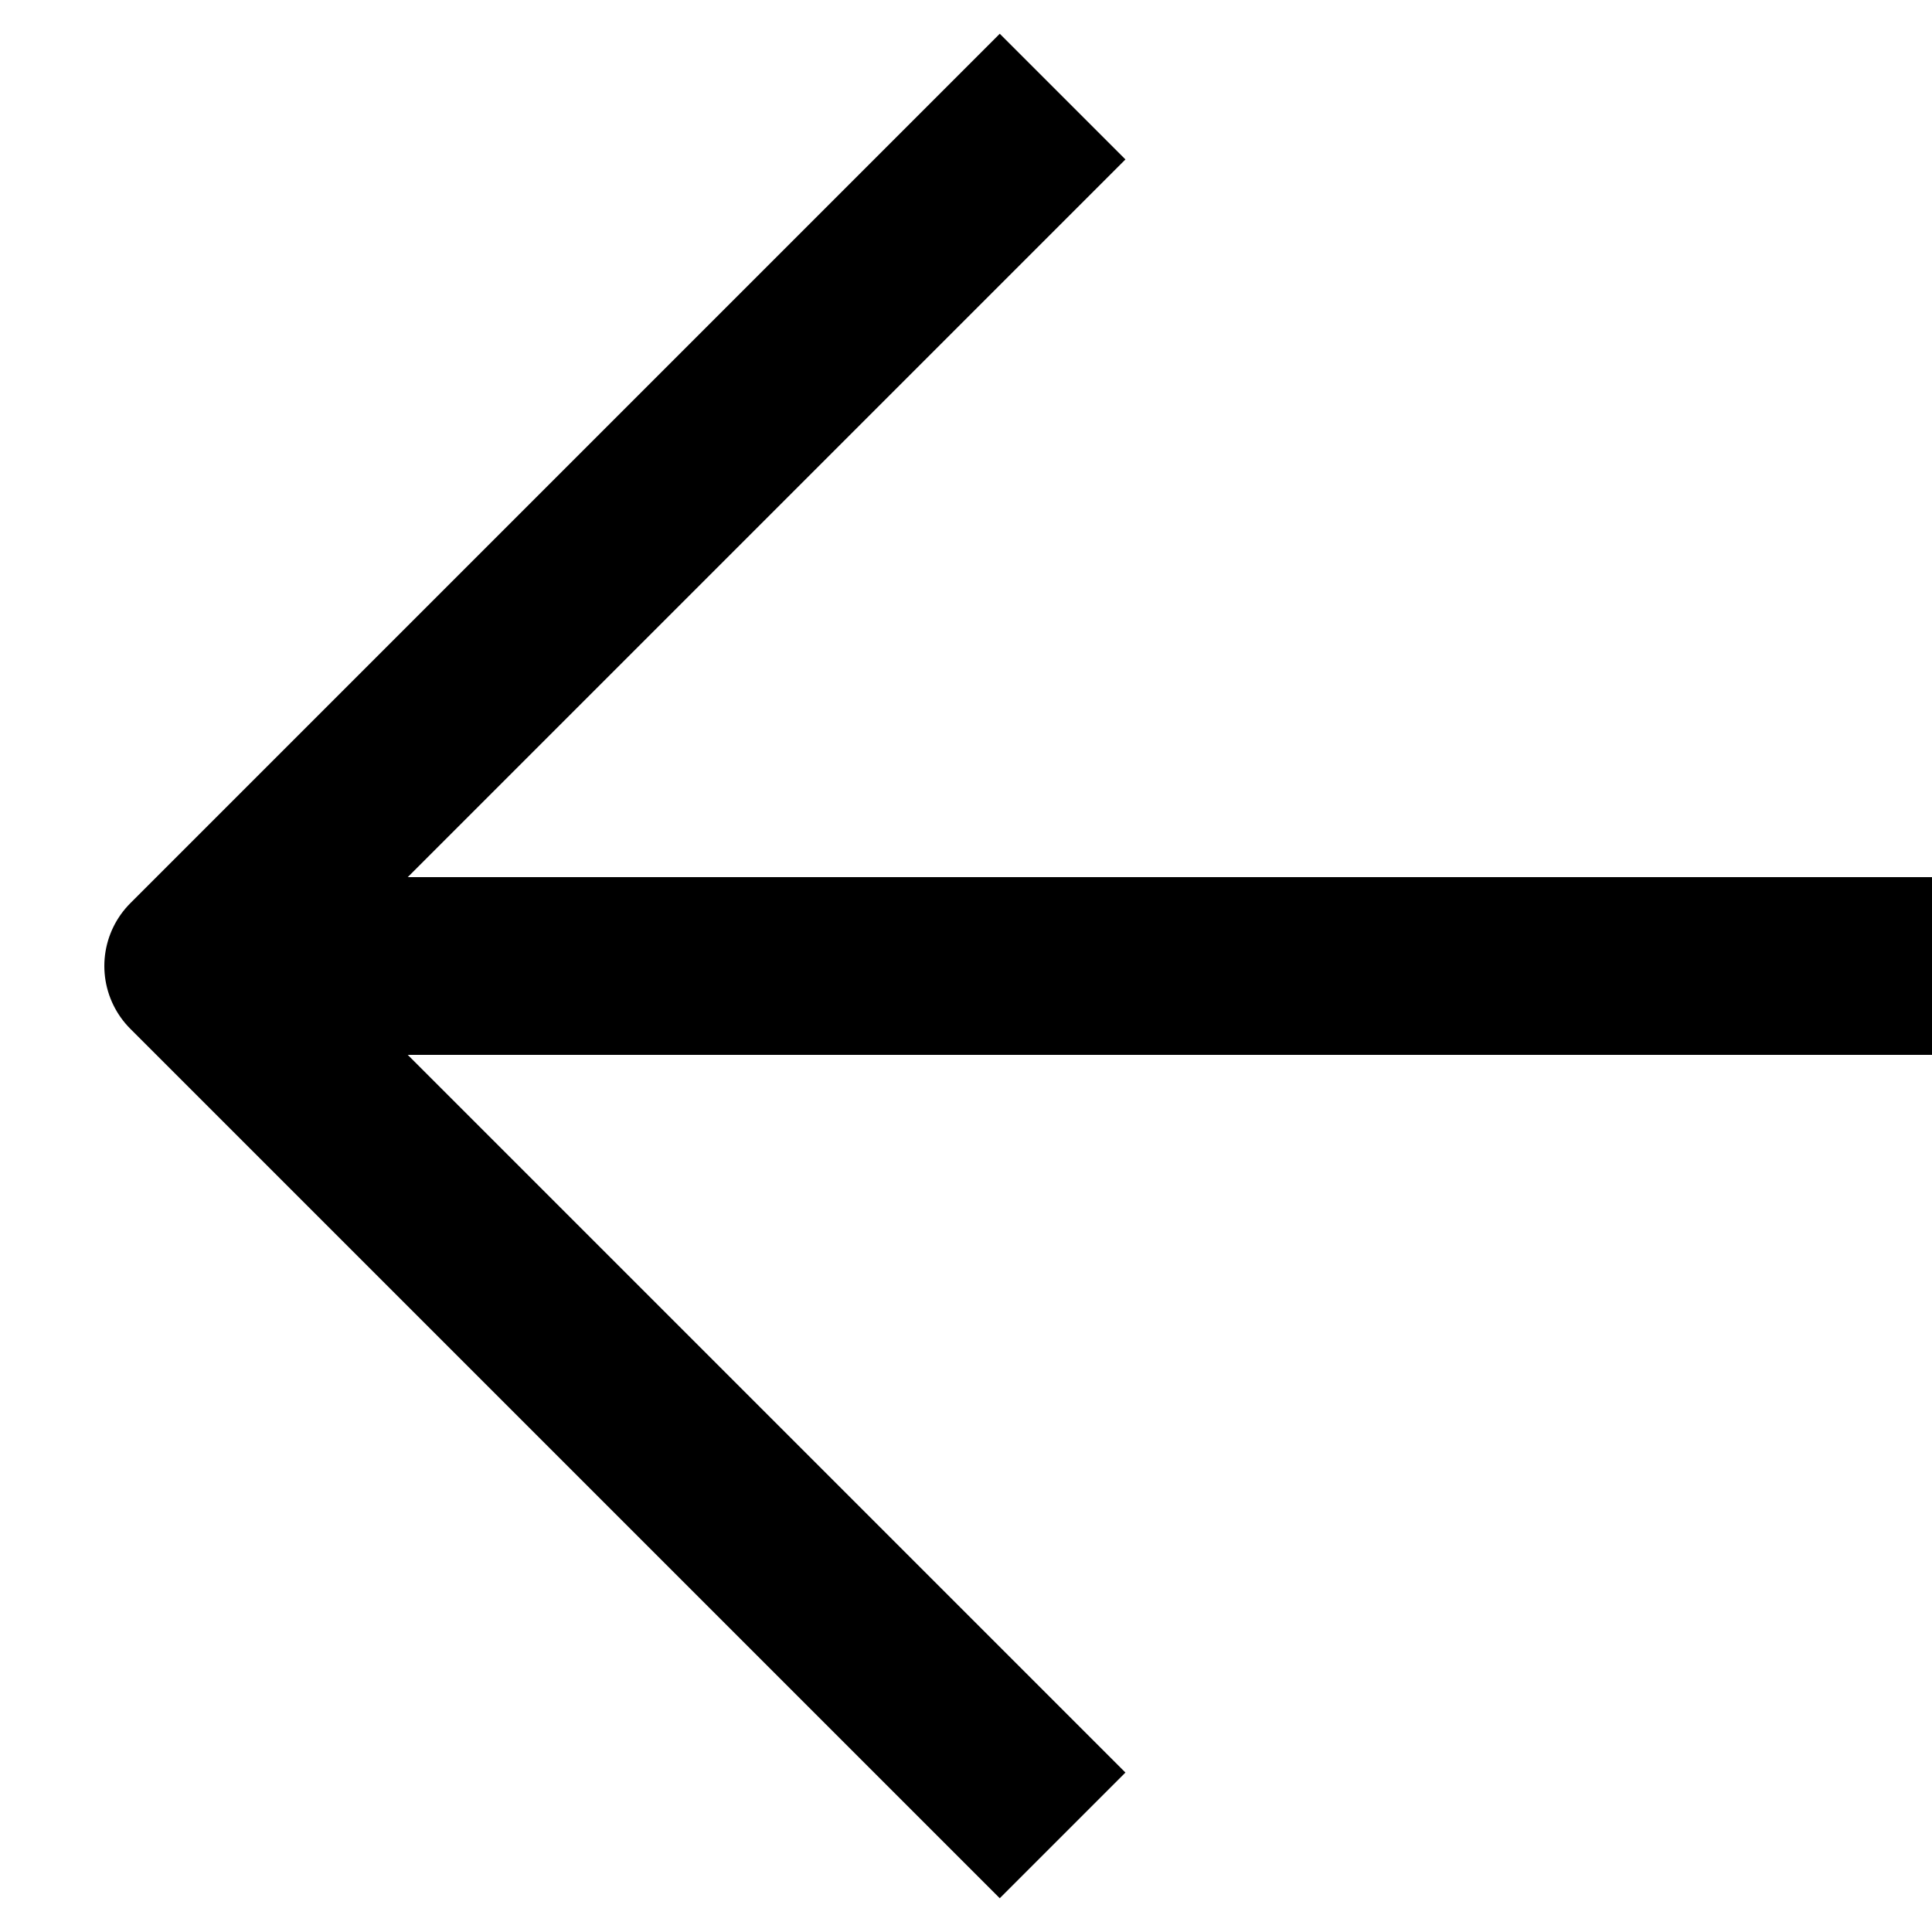
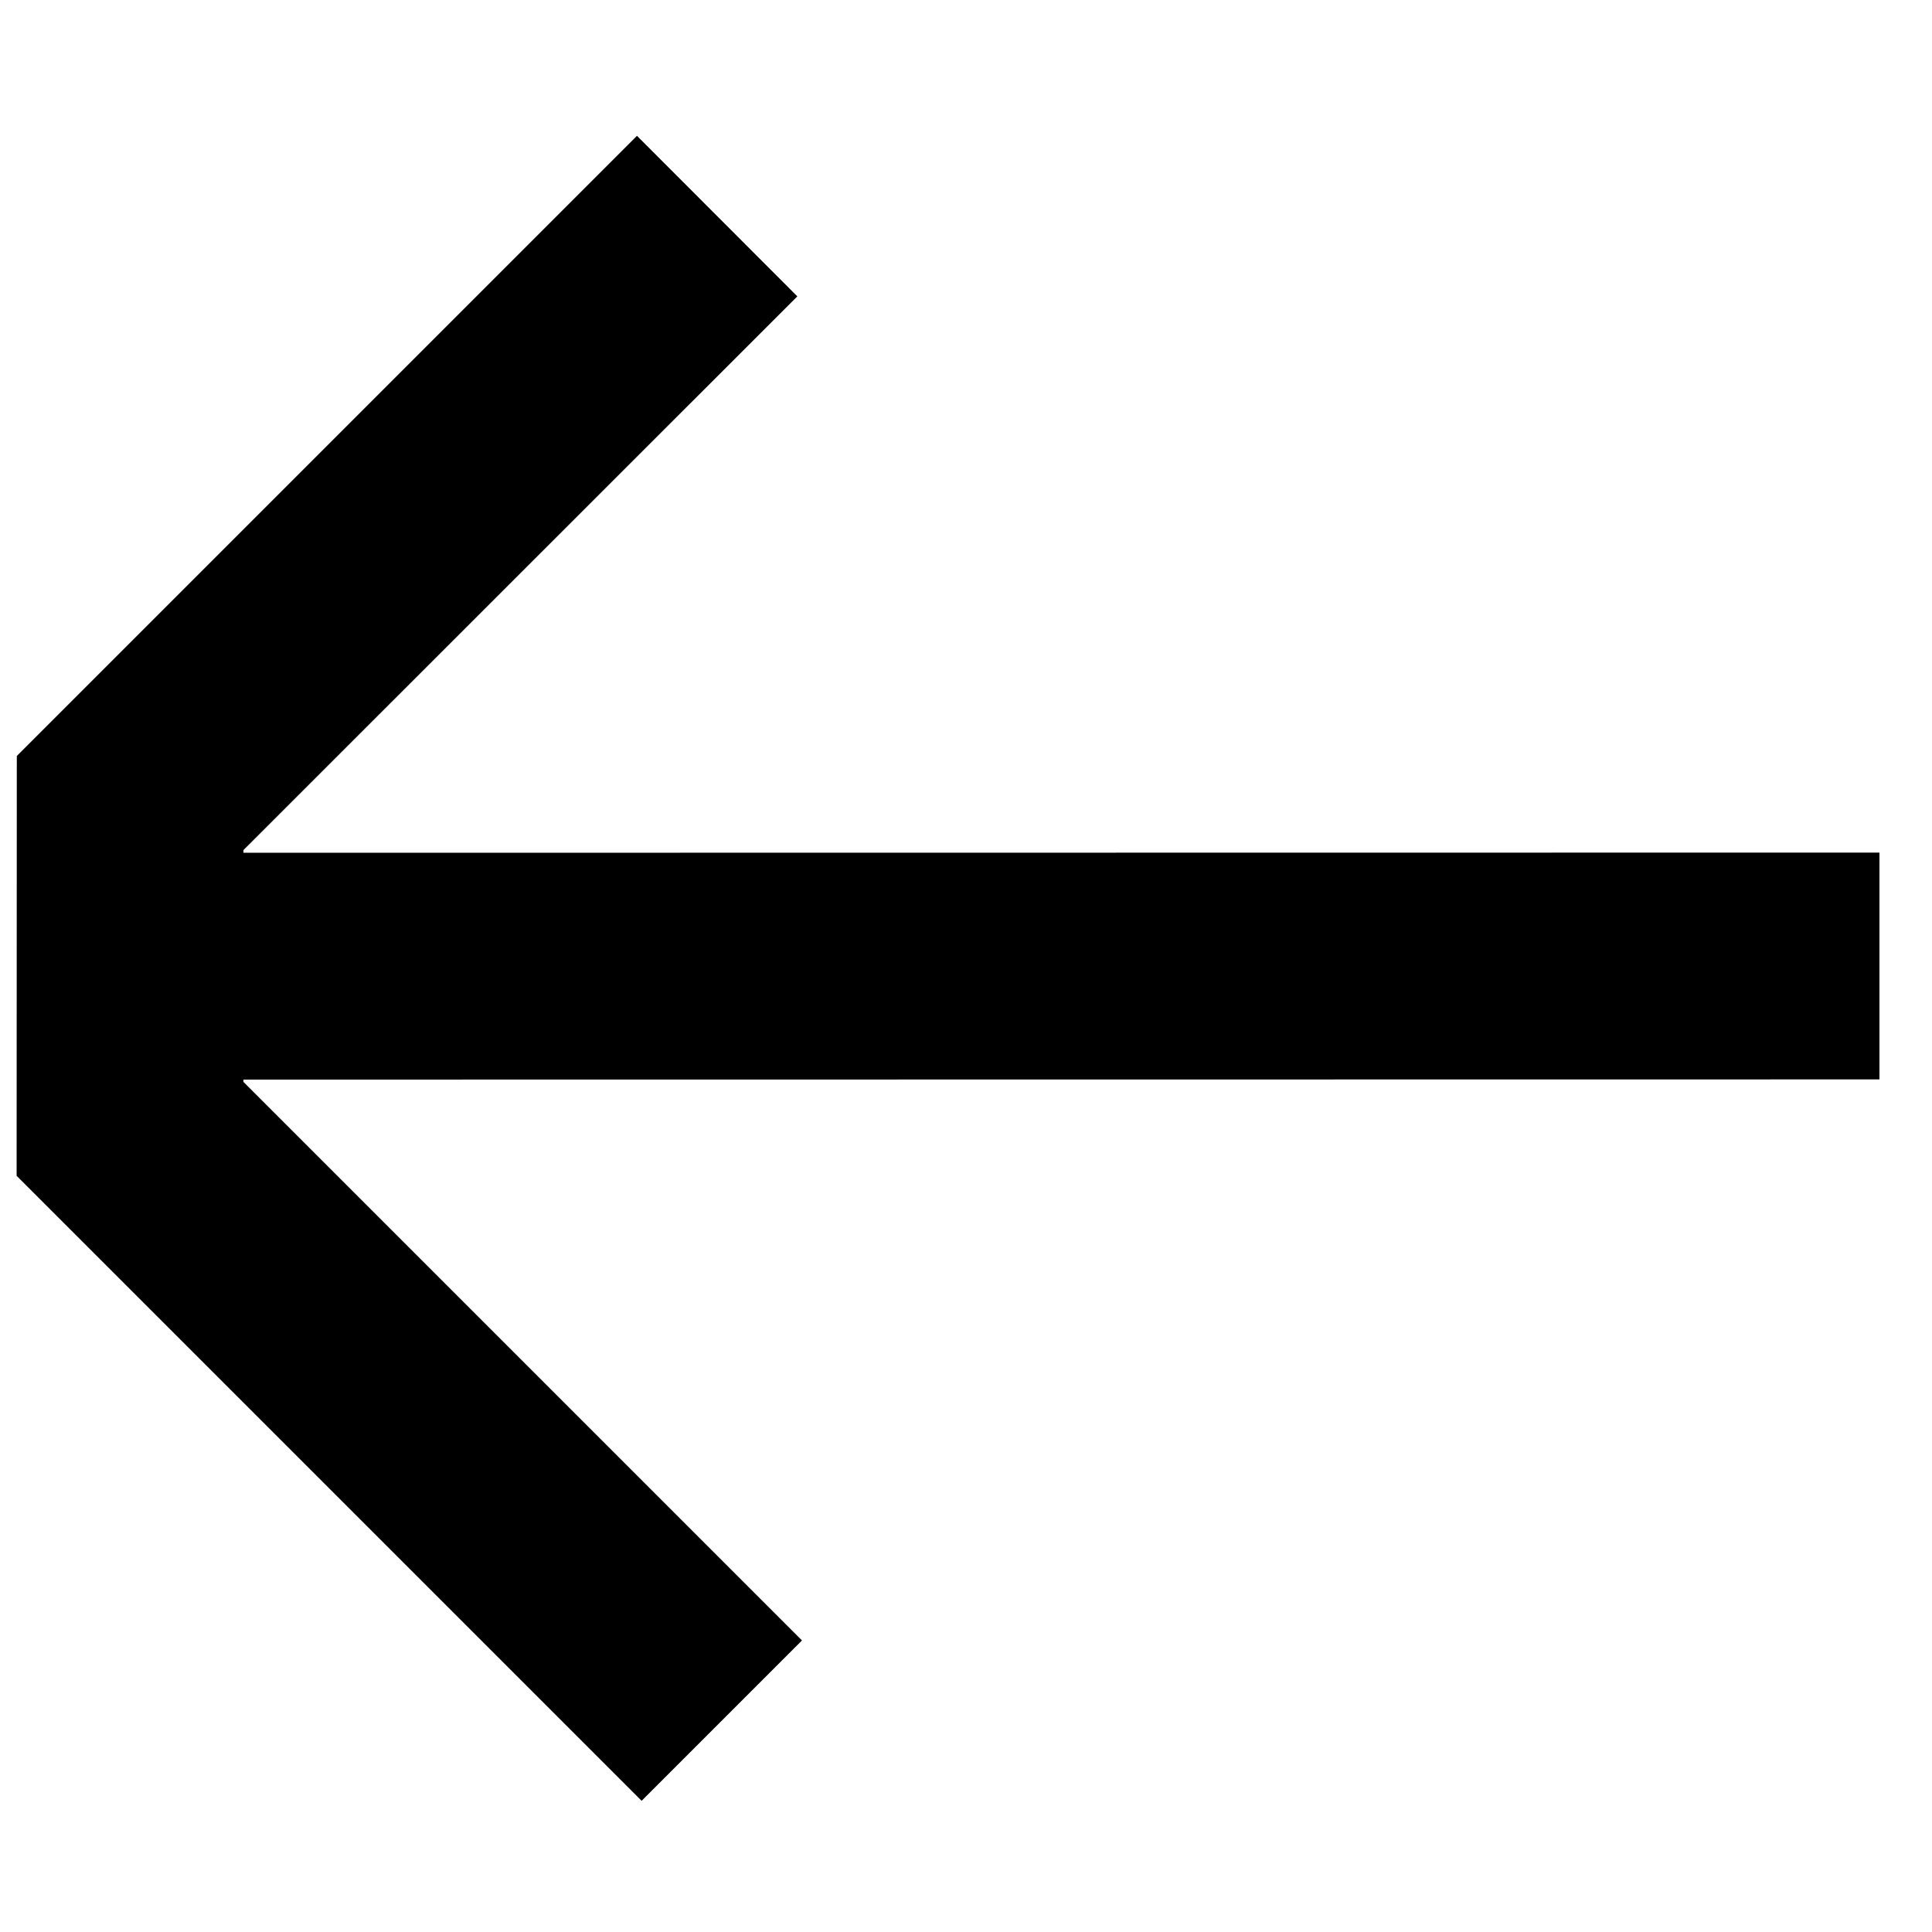
<svg xmlns="http://www.w3.org/2000/svg" viewBox="0 0 10 10" fill="none">
-   <path d="M10 5L1 5" stroke="currentColor" stroke-width="0.92" stroke-linejoin="round" />
-   <path d="M5.5 9.5L1 5L5.5 0.5" stroke="currentColor" stroke-width="0.92" stroke-linejoin="round" />
+   <path d="M0.087 3.913L3.297 0.703L4.127 1.534L1.26 4.4V4.414L9.728 4.413V5.587L1.26 5.588V5.6L4.151 8.491L3.321 9.321L0.086 6.086L0.087 3.913Z" fill="currentColor" />
</svg>
